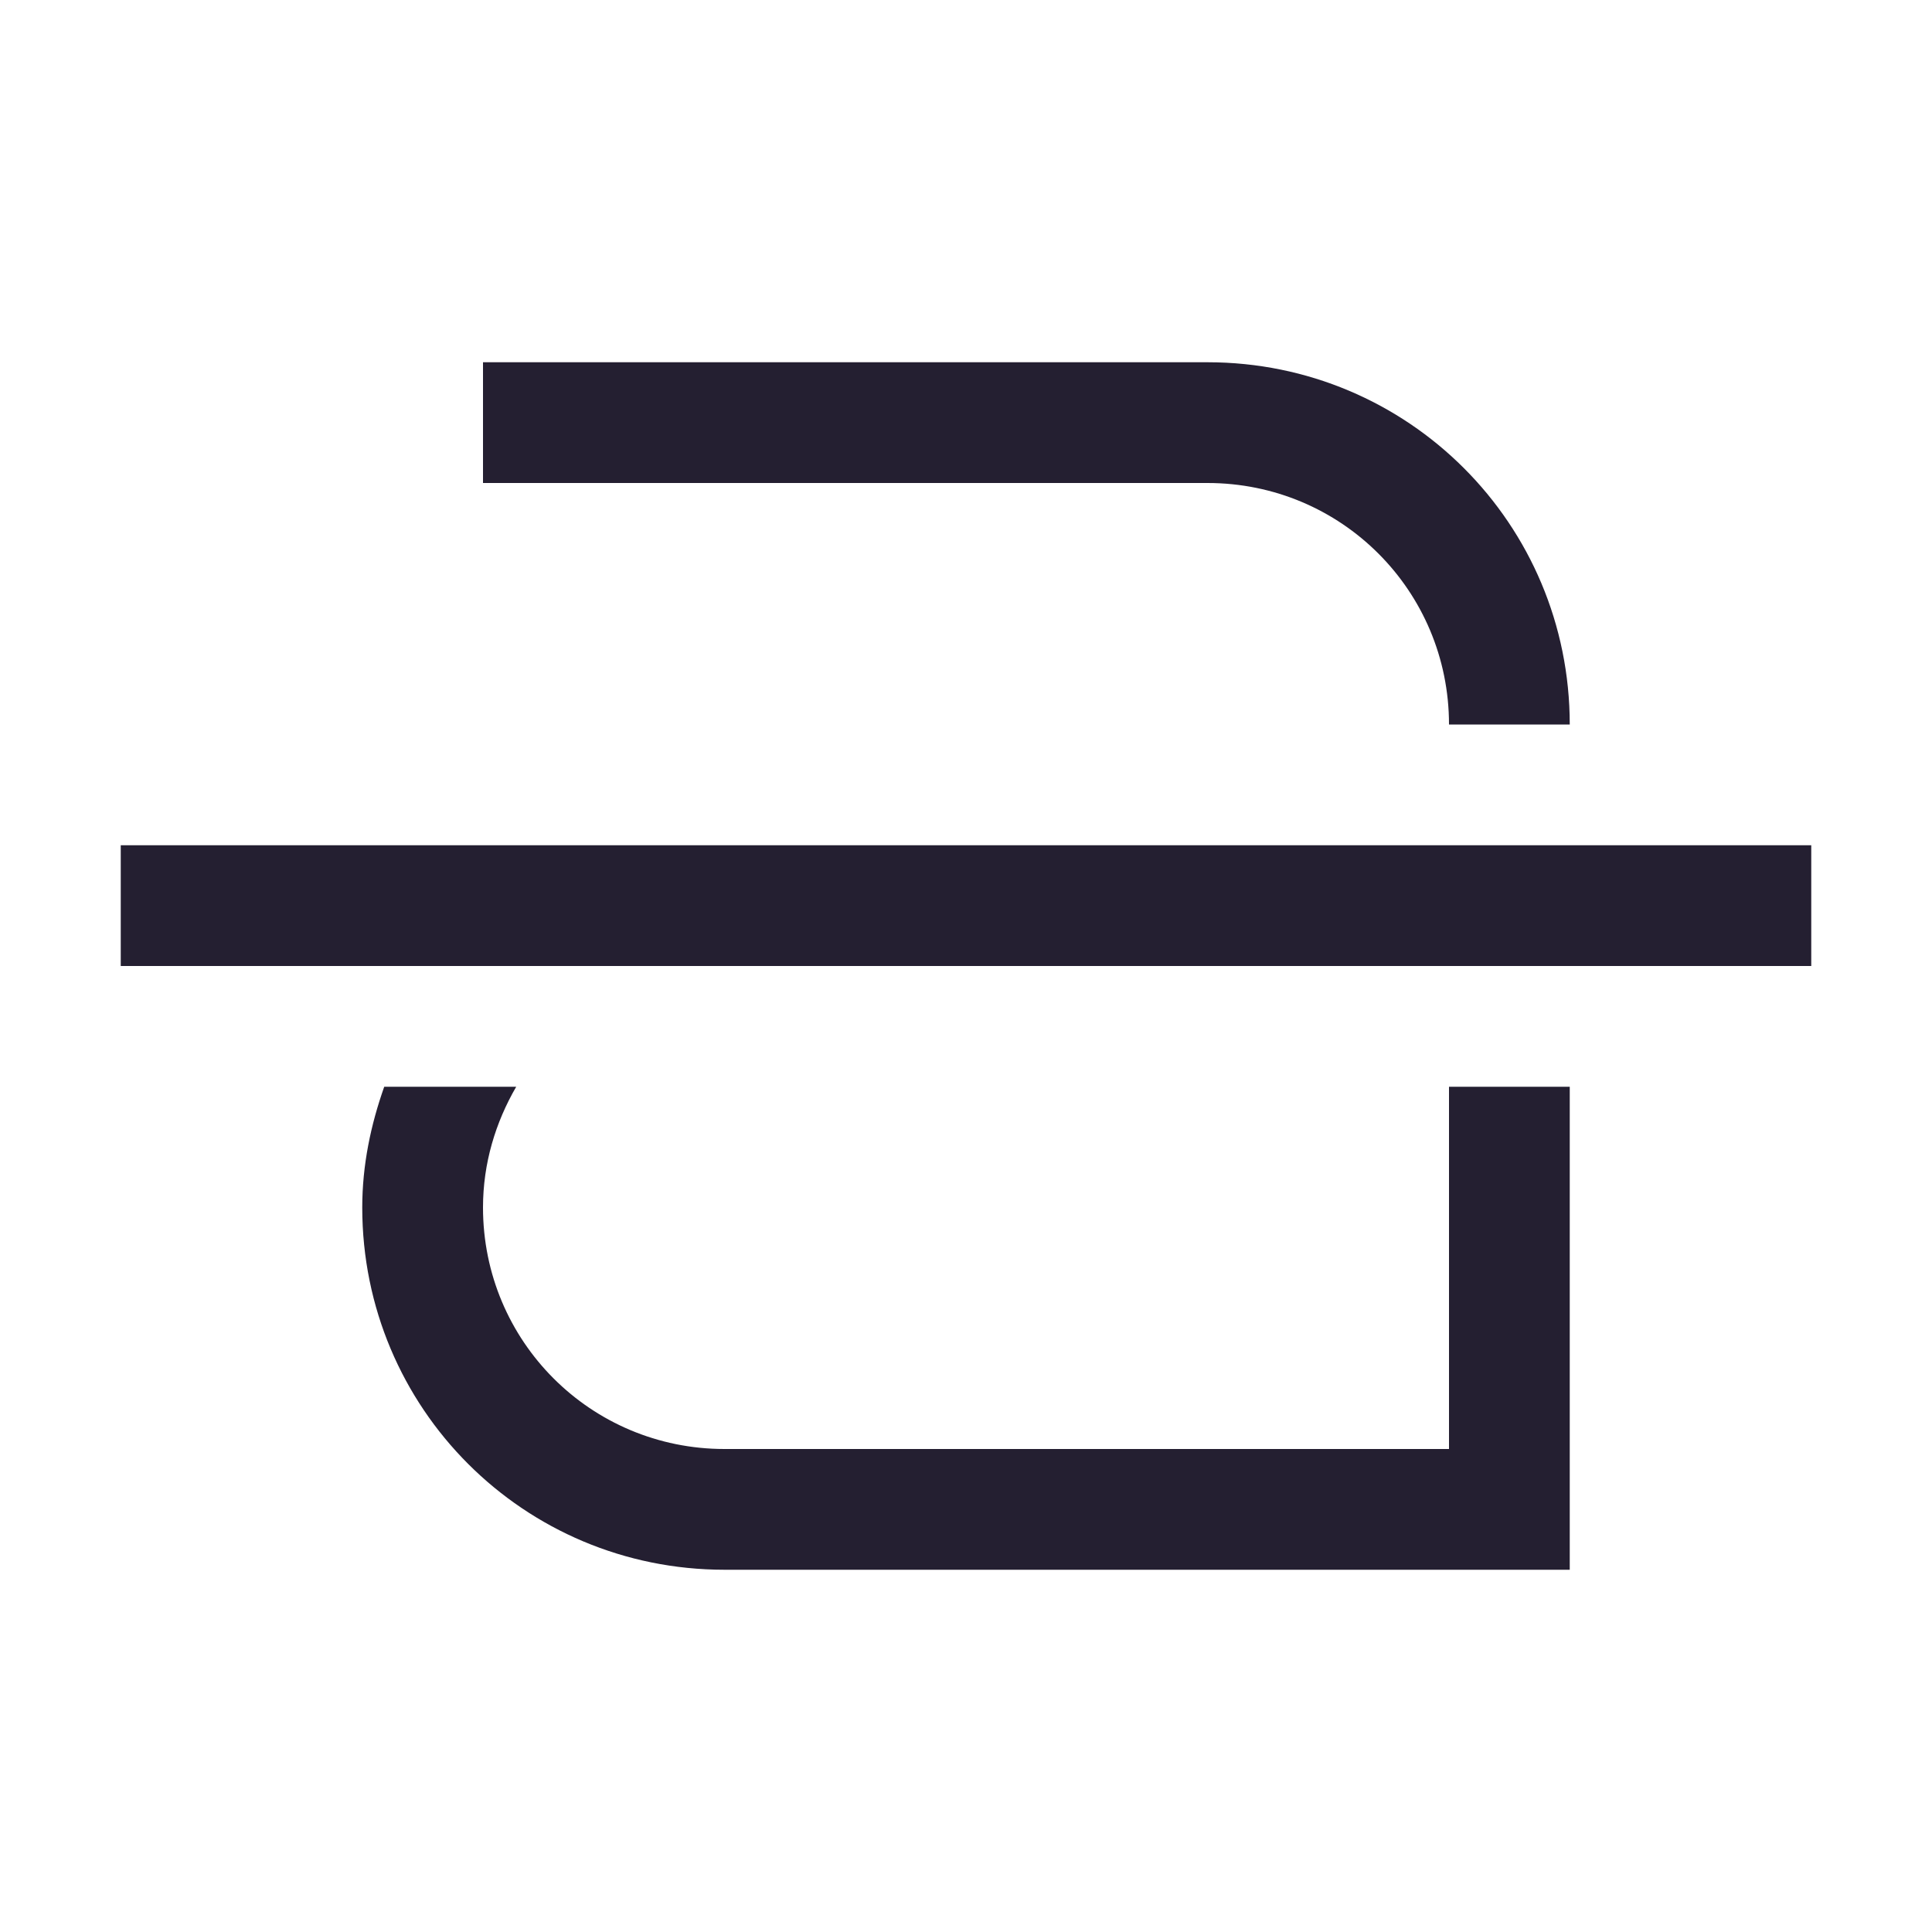
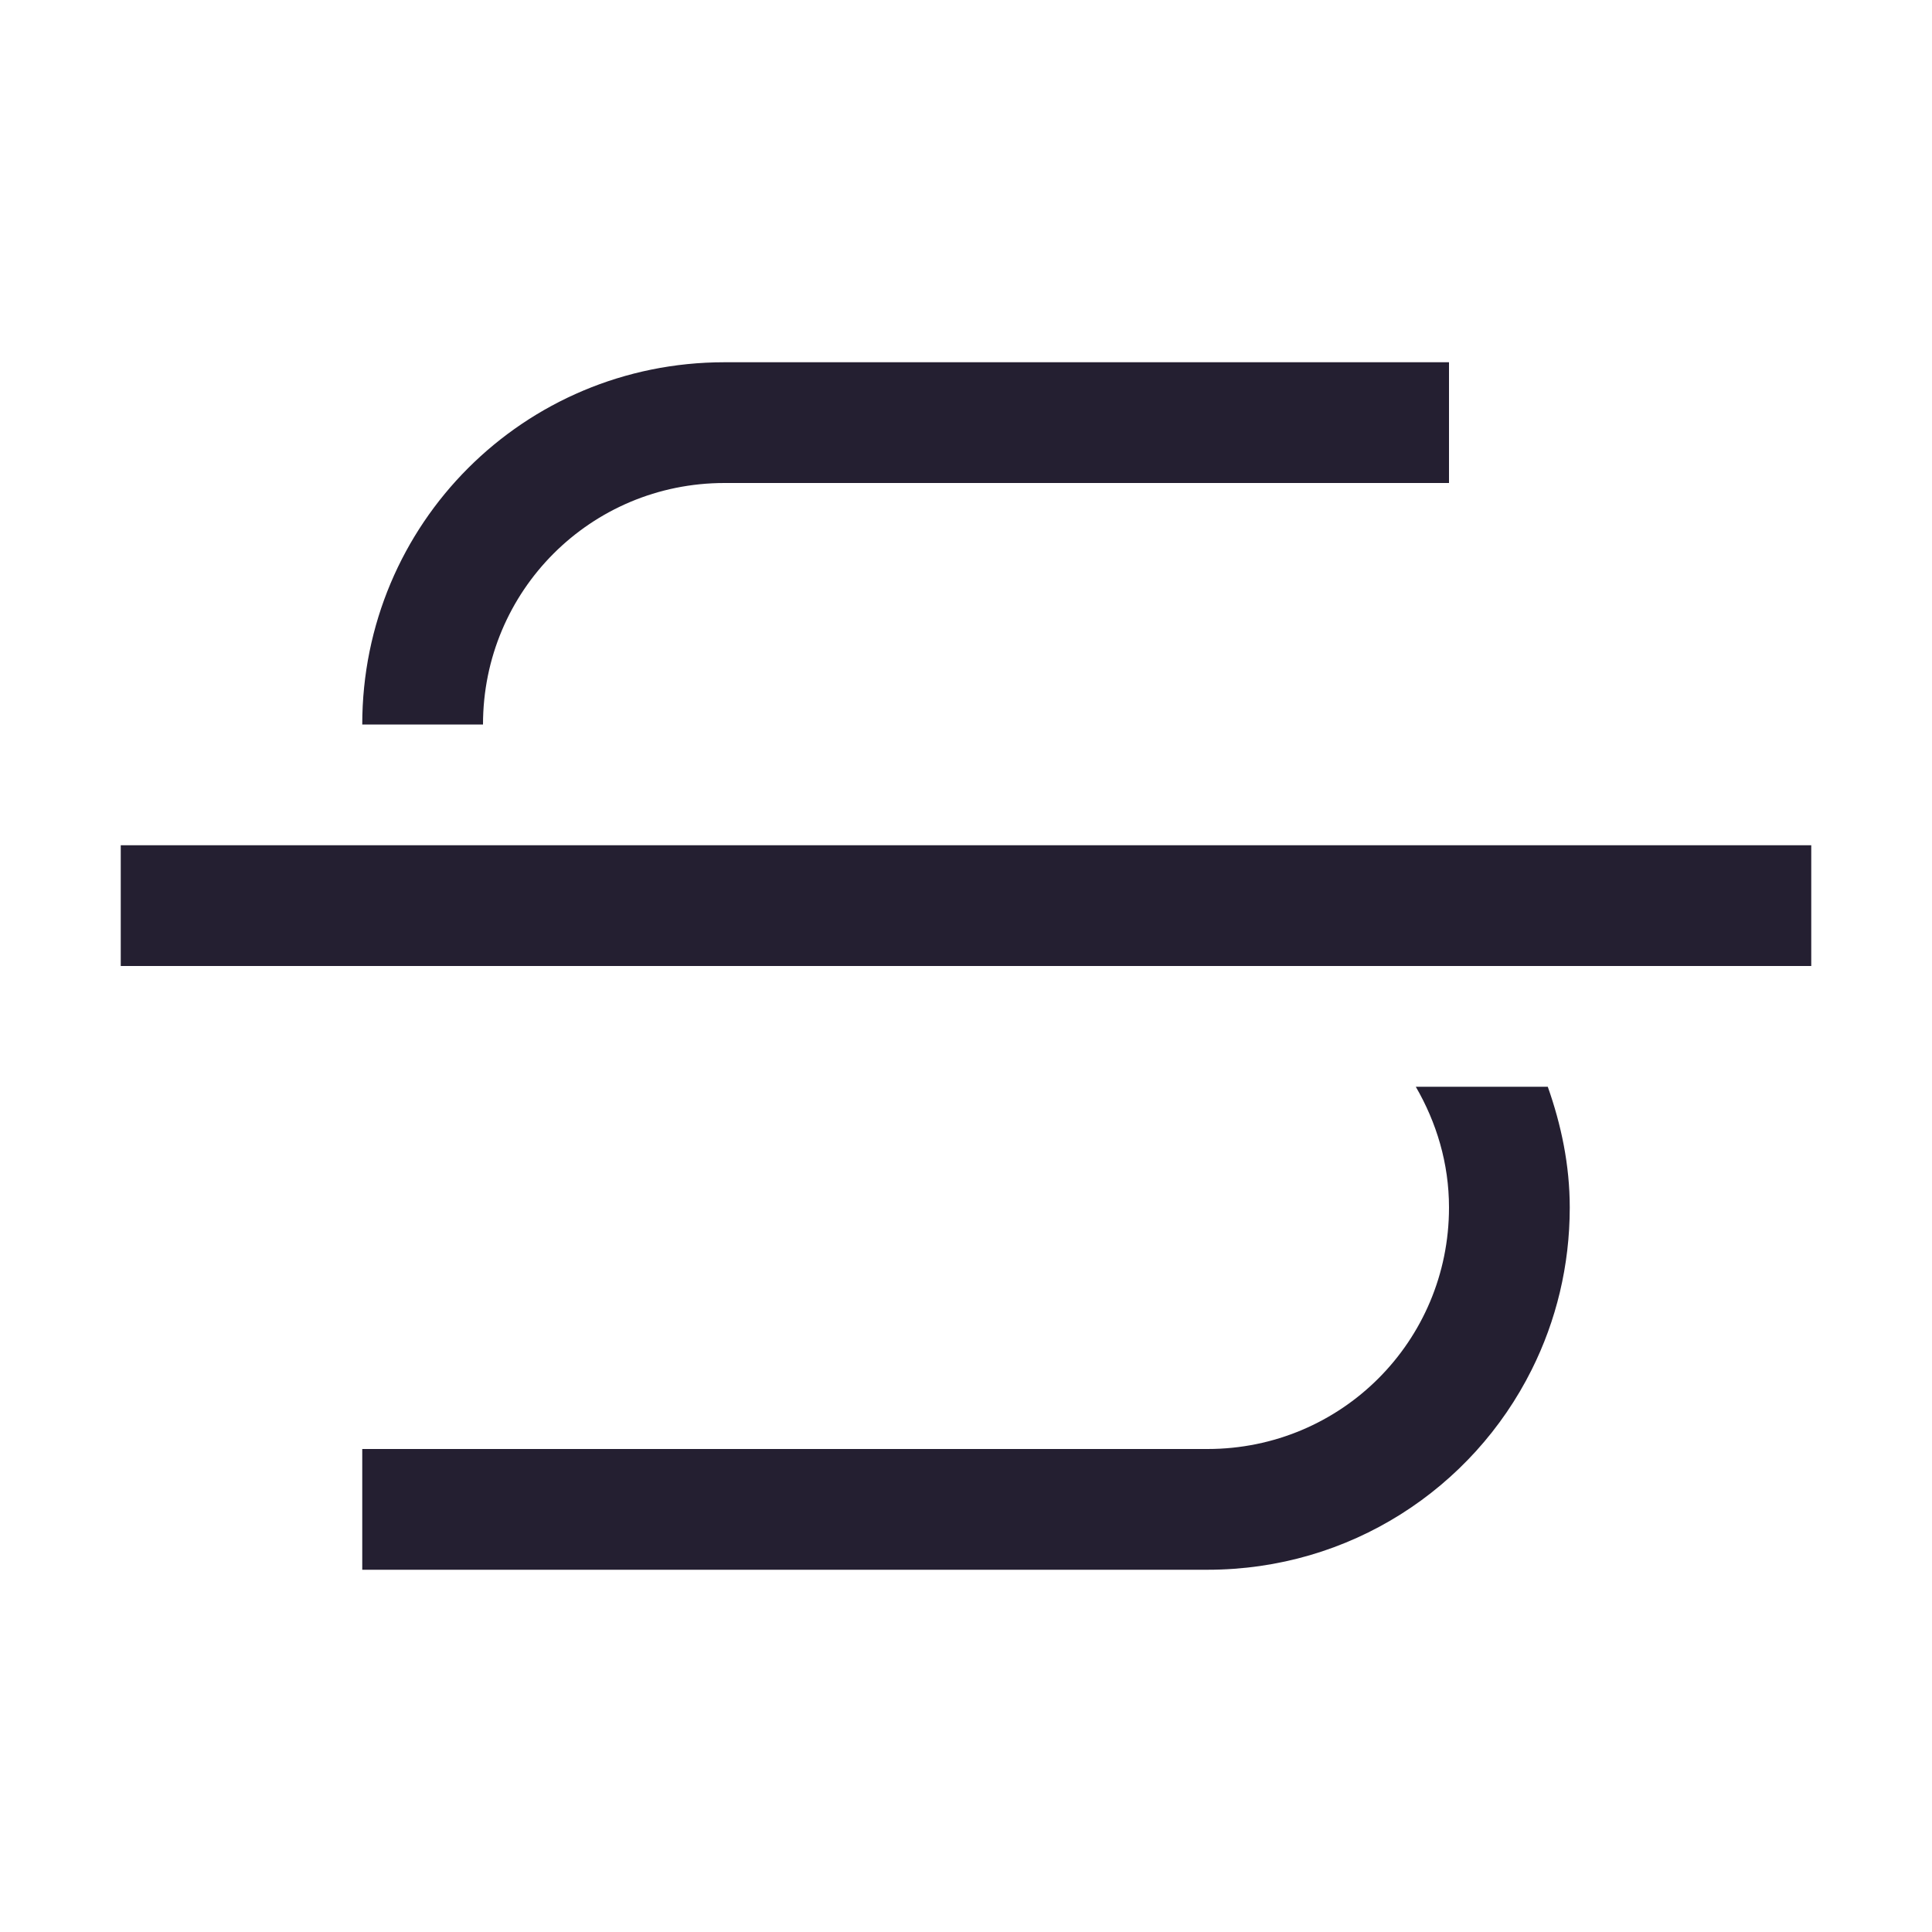
<svg xmlns="http://www.w3.org/2000/svg" width="16" height="16" version="1.1" id="svg6">
  <defs id="defs10" />
  <path d="m1 7v1h14v-1z" color="#000000" fill="#363636" overflow="visible" stroke-width=".707" style="font-feature-settings:normal;font-variant-alternates:normal;font-variant-caps:normal;font-variant-ligatures:normal;font-variant-numeric:normal;font-variant-position:normal;isolation:auto;mix-blend-mode:normal;shape-padding:0;text-decoration-color:#000000;text-decoration-line:none;text-decoration-style:solid;text-indent:0;text-orientation:mixed;text-transform:none;fill:#241f31" id="path2" />
-   <path d="m4 3v1h6c1.108 0 2 0.892 2 2h1c0-1.662-1.338-3-3-3h-6zm-0.818 6c-0.111 0.314-0.182 0.647-0.182 1 0 1.662 1.338 3 3 3h6 1v-1-3h-1v3h-6c-1.108 0-2-0.892-2-2 0-0.367 0.104-0.705 0.275-1h-1.094z" fill="#363636" id="path4" style="fill:#241f31" />
+   <path d="M 12,3 V 4 H 6 C 4.892,4 4,4.892 4,6 H 3 C 3,4.338 4.338,3 6,3 Z m 0.818,6 C 12.929,9.314 13,9.647 13,10 13,10.483 12.887,10.939 12.685,11.343 12.194,12.327 11.179,13 10,13 H 4 3 v -1 h 1 6 c 1.108,0 2,-0.892 2,-2 0,-0.367 -0.104,-0.705 -0.275,-1 h 1.094 z" fill="#363636" id="path4" style="fill:#241f31" />
</svg>
